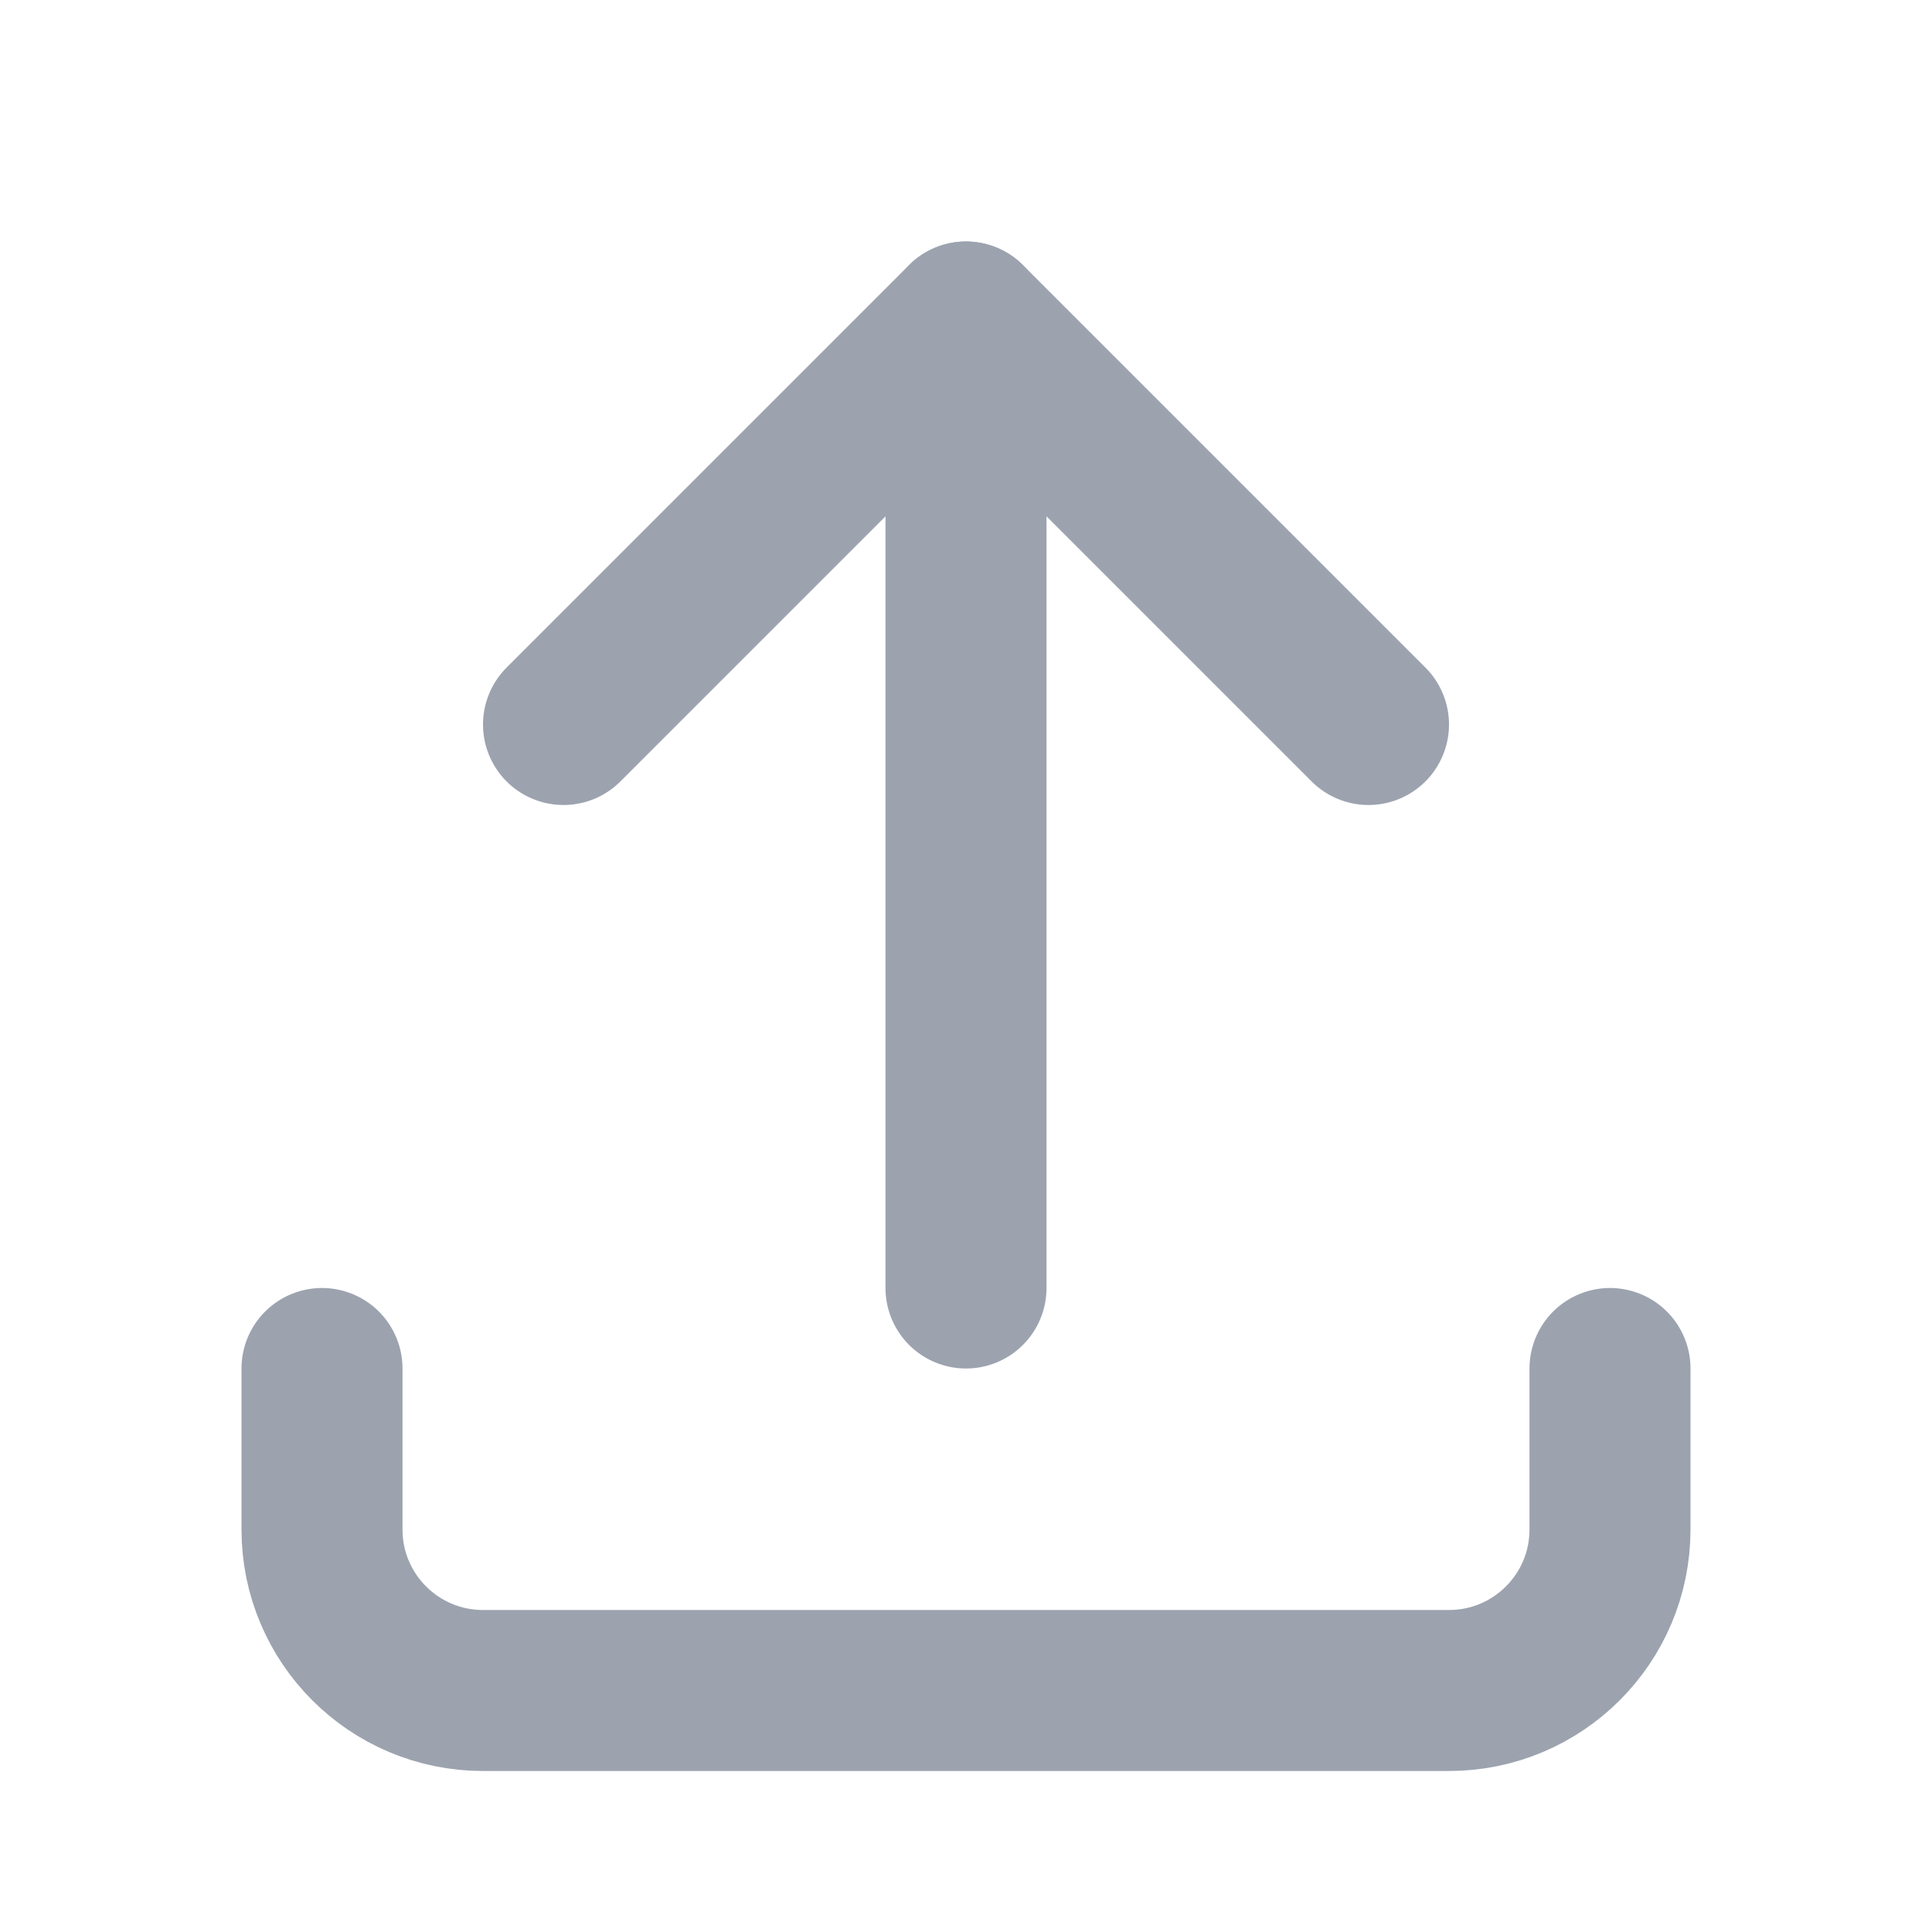
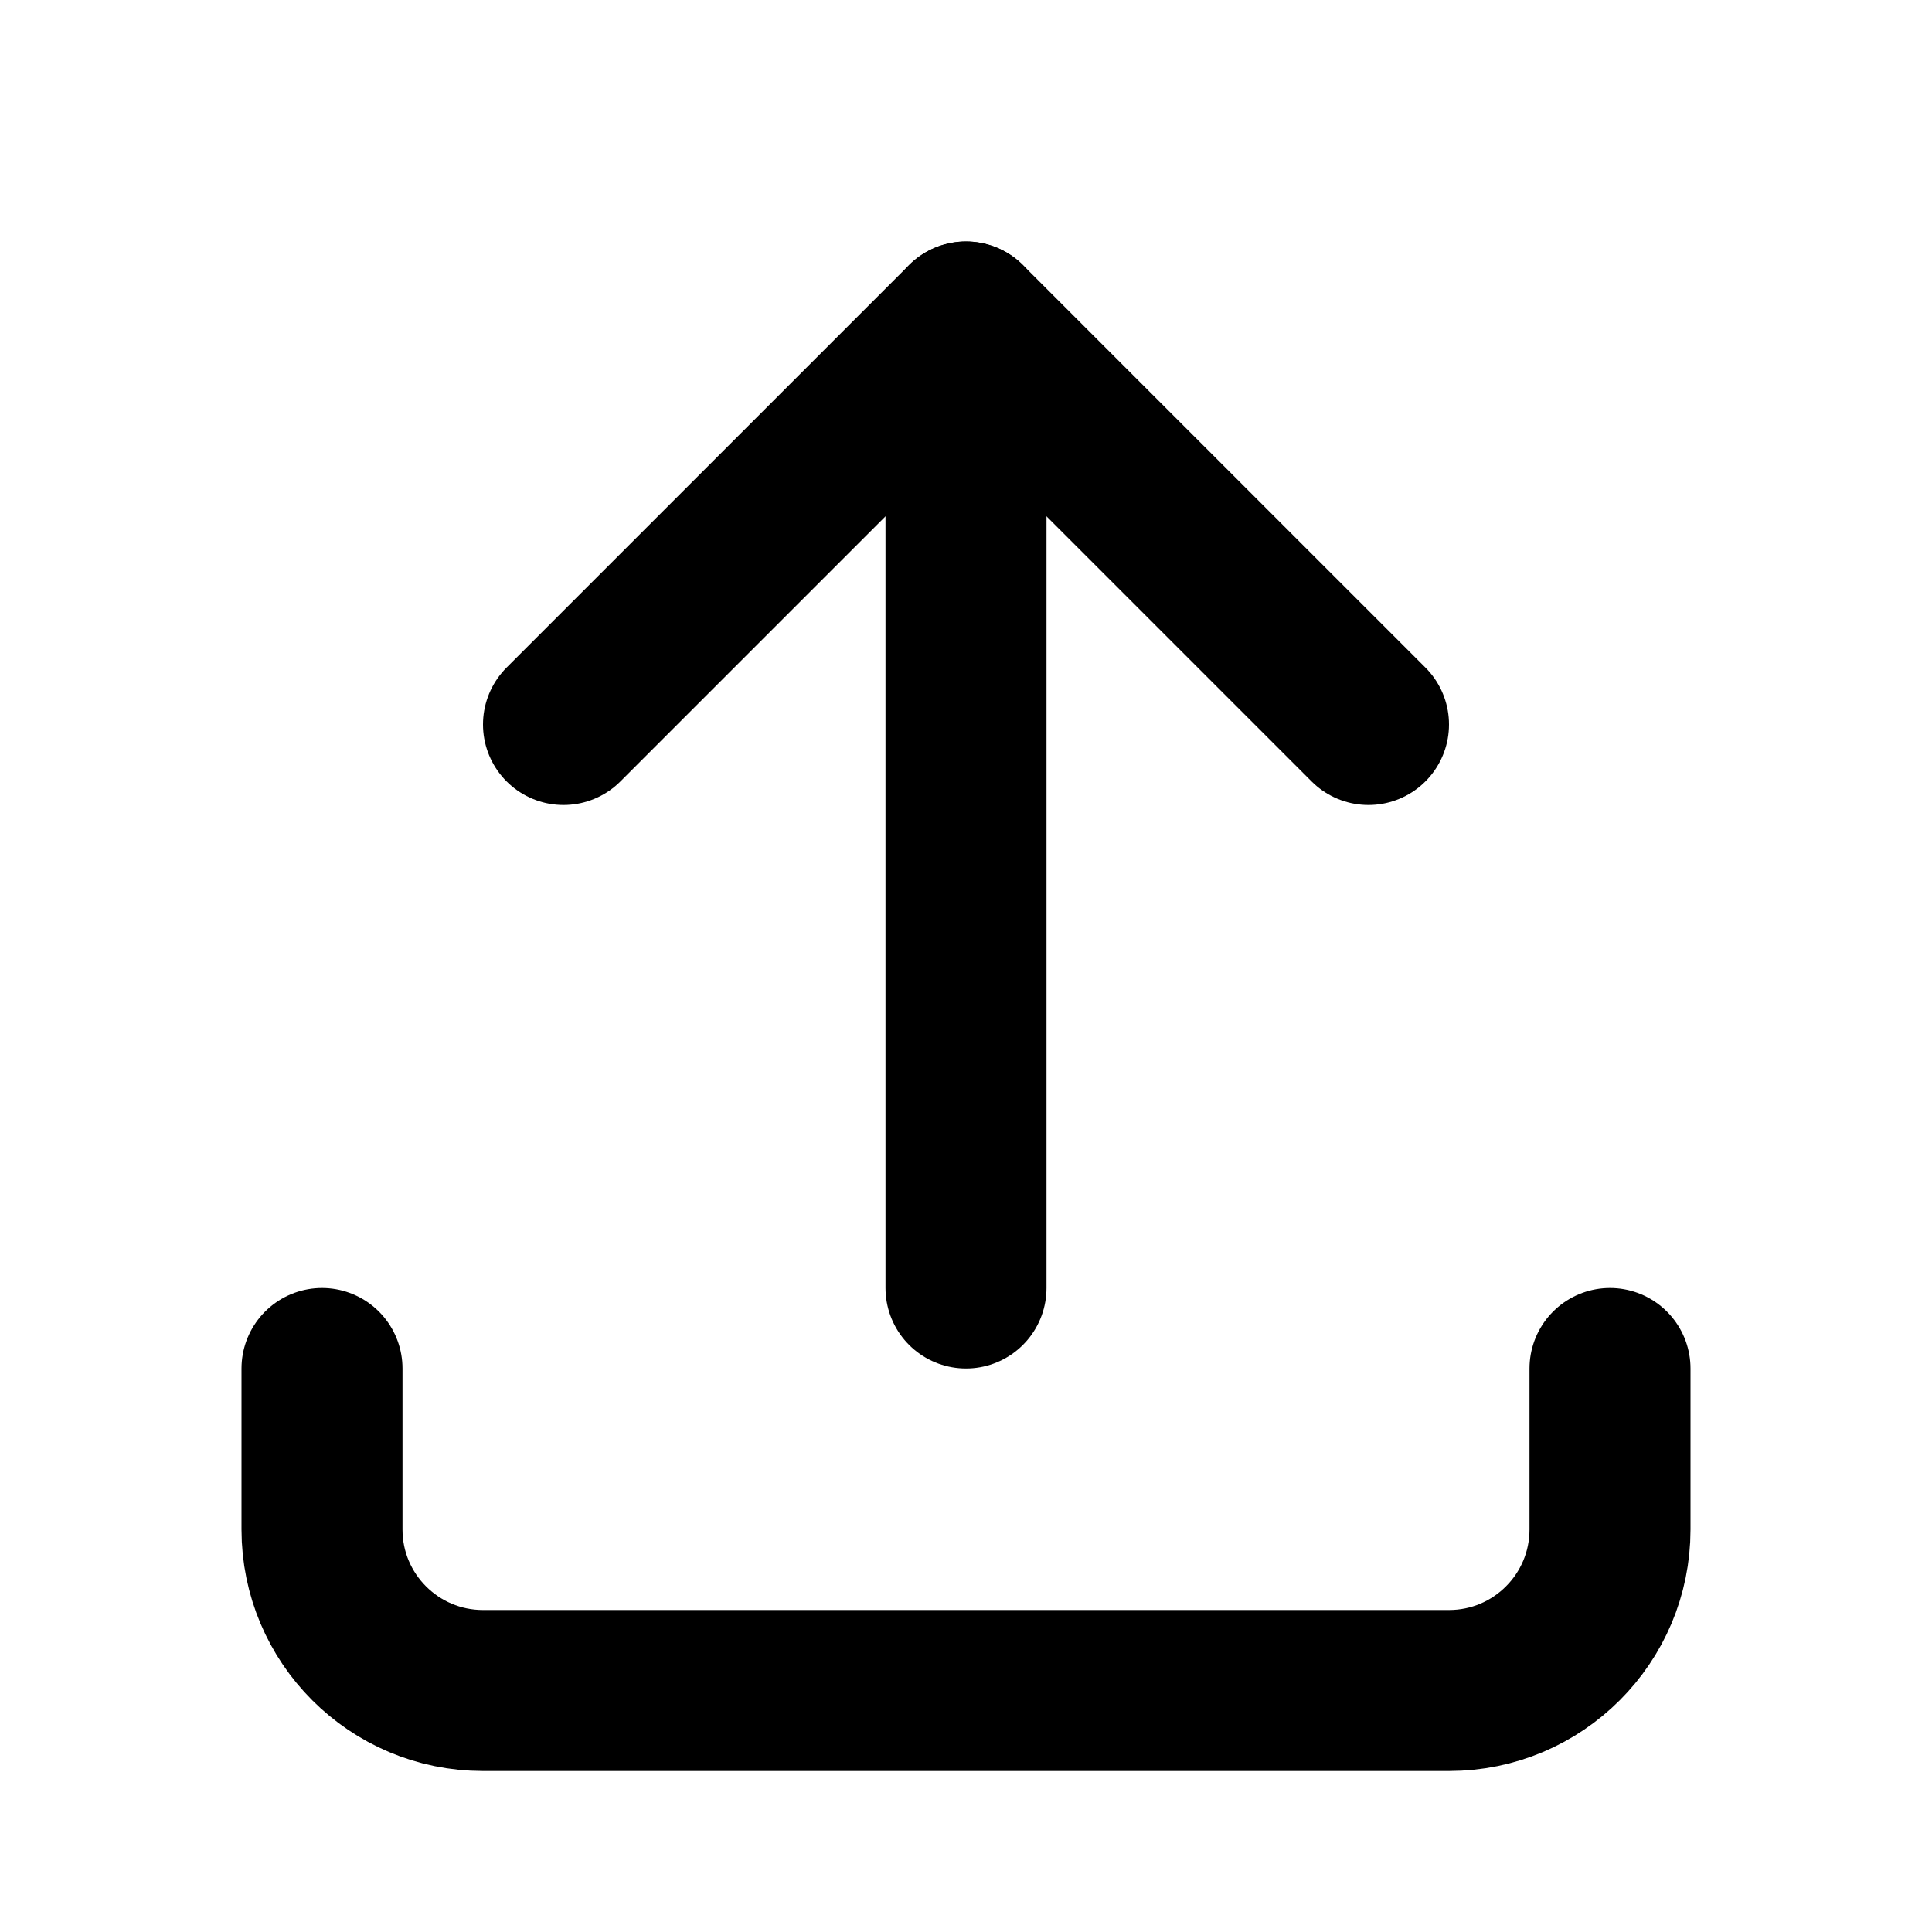
- <svg xmlns="http://www.w3.org/2000/svg" width="24" height="24" viewBox="0 0 24 24" fill="none" stroke="#9ca3af" stroke-width="2" stroke-linecap="round" stroke-linejoin="round" class="icon icon-tabler icons-tabler-outline icon-tabler-upload">
+ <svg xmlns="http://www.w3.org/2000/svg" width="24" height="24" viewBox="0 0 24 24" fill="none" stroke="currentColor" stroke-width="2" stroke-linecap="round" stroke-linejoin="round" class="icon icon-tabler icons-tabler-outline icon-tabler-upload">
  <path stroke="none" d="M0 0h24v24H0z" fill="none" />
  <path d="M4 17v2a2 2 0 0 0 2 2h12a2 2 0 0 0 2 -2v-2" />
  <path d="M7 9l5 -5l5 5" />
  <path d="M12 4l0 12" />
</svg>
